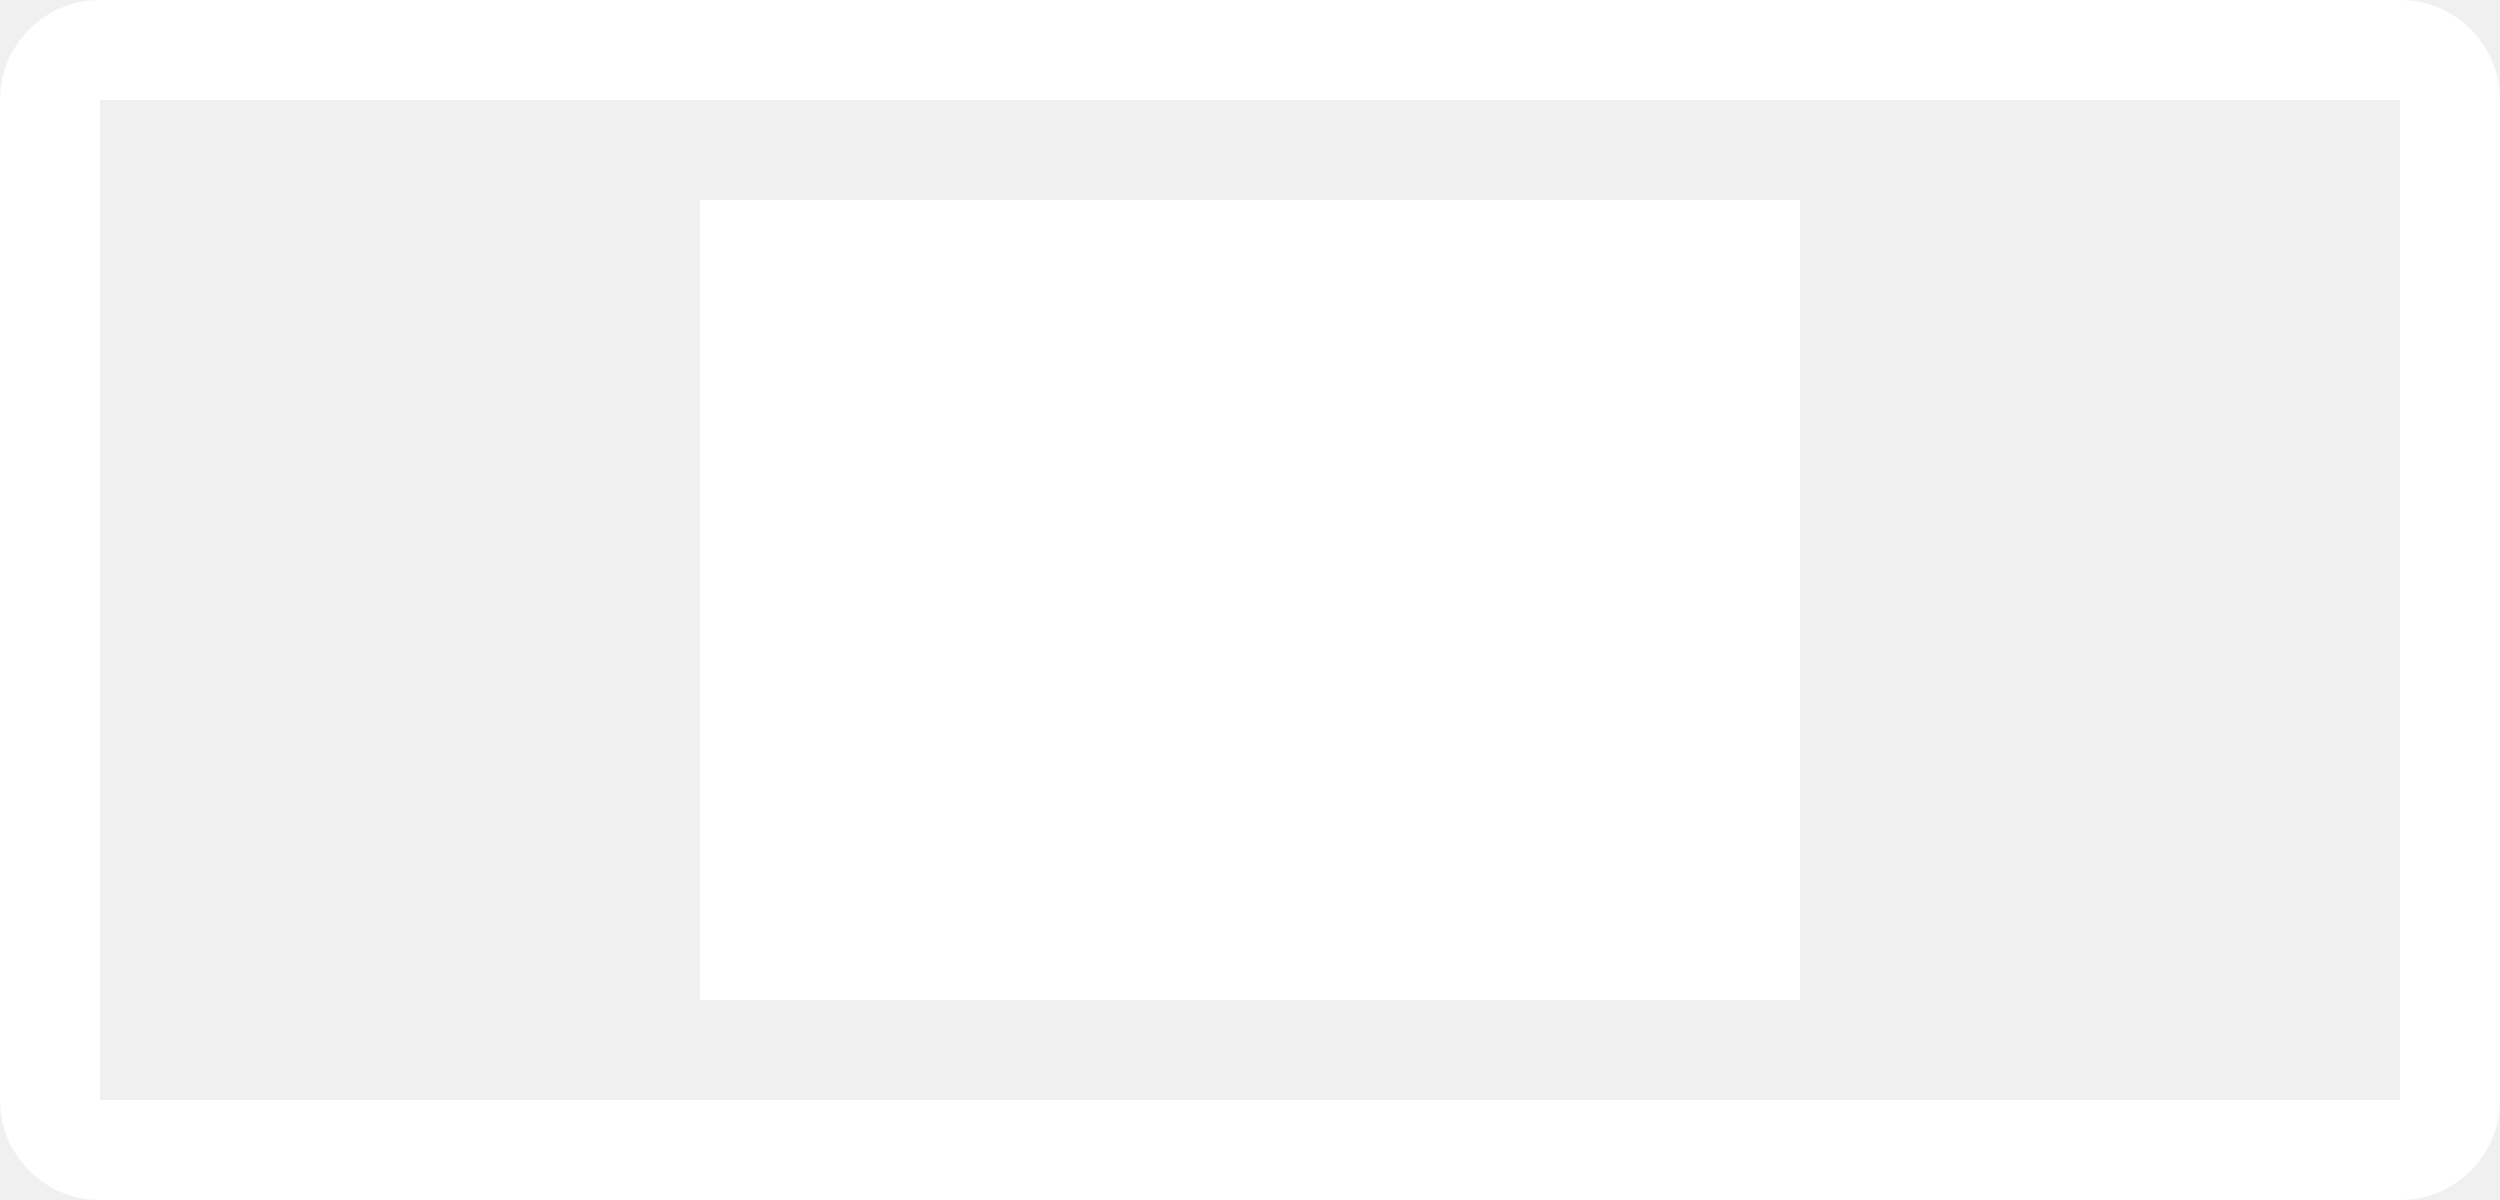
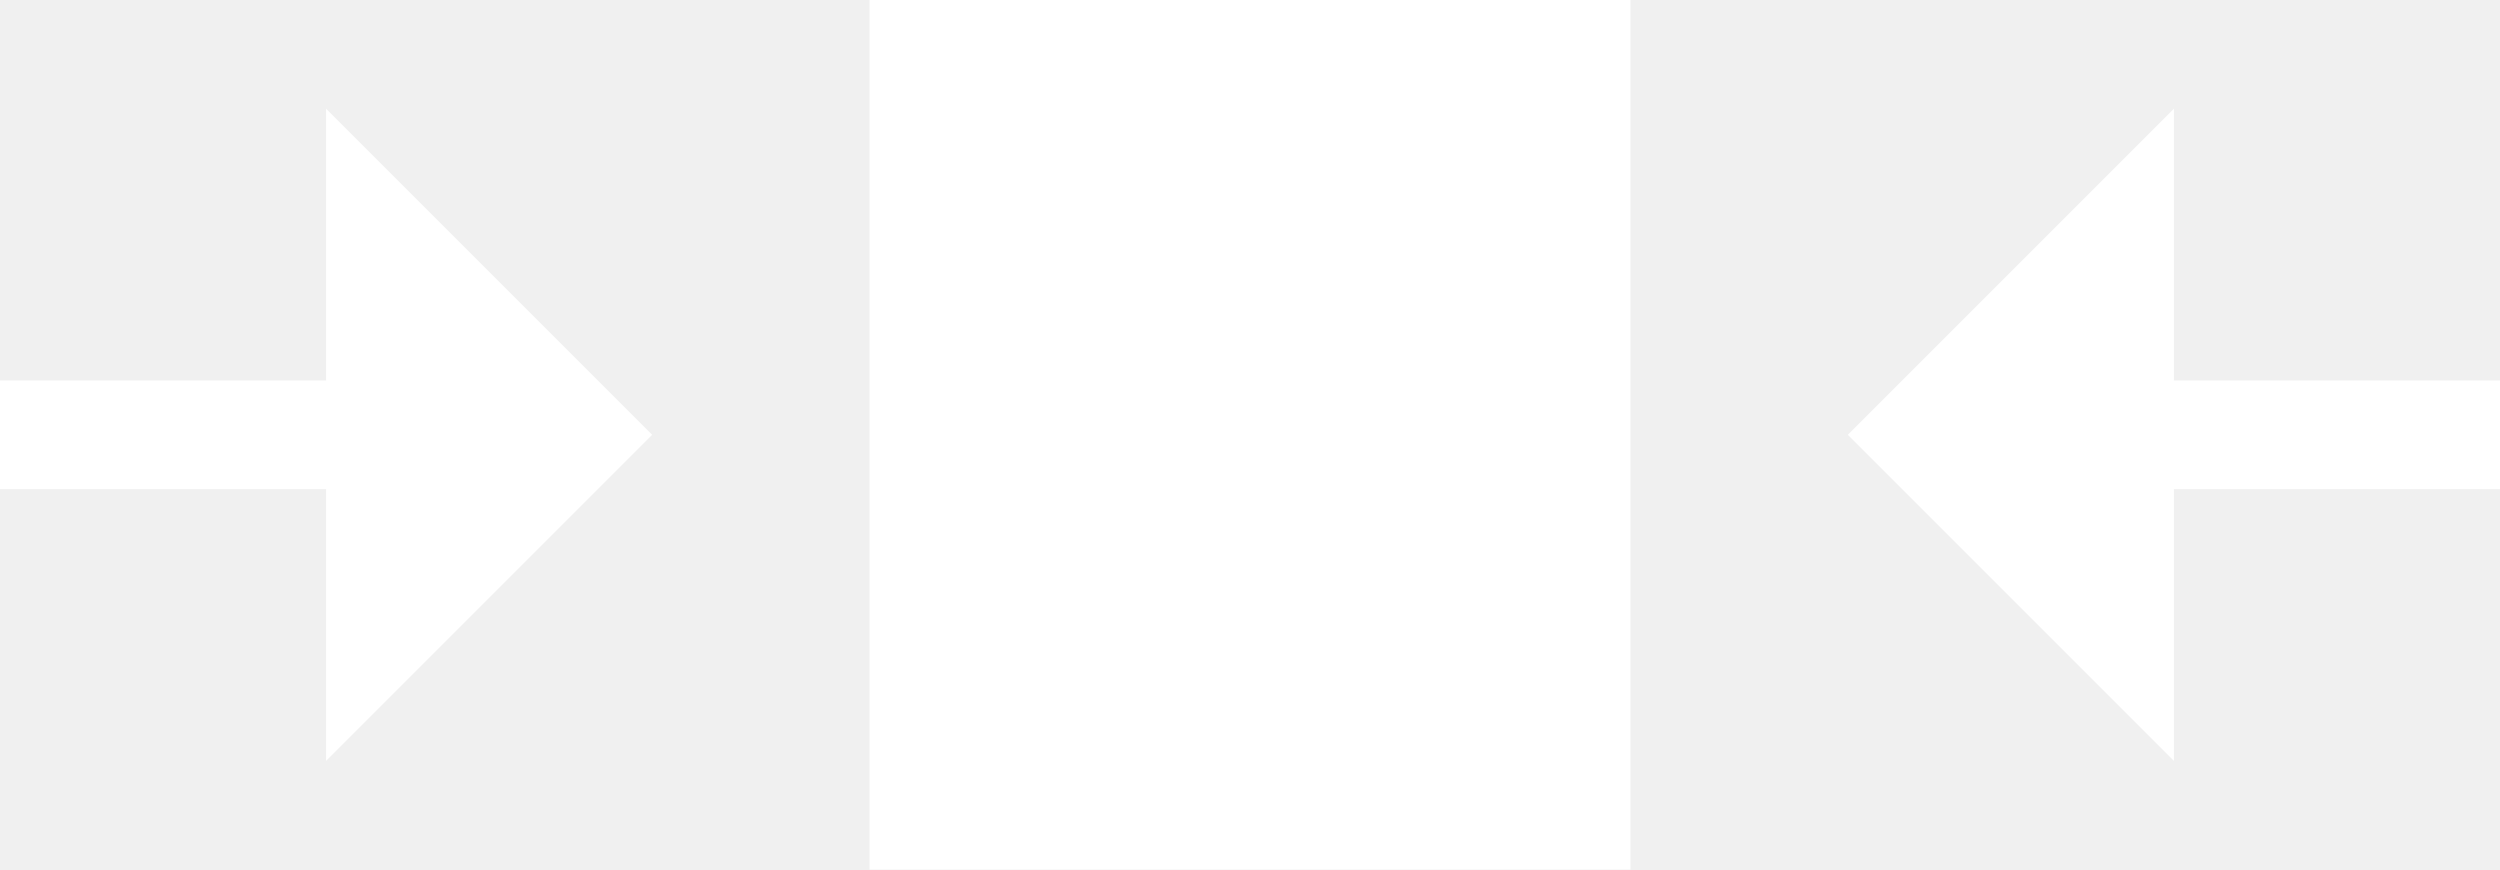
- <svg xmlns="http://www.w3.org/2000/svg" width="25px" height="12px" viewBox="0 0 25 12" version="1.1">
-   <g id="Symbols" stroke="none" stroke-width="1" fill="none" fill-rule="evenodd">
-     <g id="Field/Toggle/3-Buttons-Copy" transform="translate(-141, -5)" fill="#FFFFFF">
-       <path d="M165,5 C165.552,5 166,5.448 166,6 L166,16 C166,16.552 165.552,17 165,17 L142,17 C141.448,17 141,16.552 141,16 L141,6 C141,5.448 141.448,5 142,5 L165,5 Z M165,6 L142,6 L142,16 L165,16 L165,6 Z M159,7 L159,15 L148,15 L148,7 L159,7 Z" id="content_width_small" />
+ <svg xmlns="http://www.w3.org/2000/svg" width="23" height="8" viewBox="0 0 23 8">
+   <g fill="none" fill-rule="evenodd" class="symbols">
+     <g fill="#FFF" class="3_buttons_copy_2" transform="translate(-141 -7)">
+       <g class="content_width_small" transform="translate(141 7)">
+         <rect width="7" height="8" x="8" class="o_graphic" />
+         <polygon fill-rule="nonzero" points="3 1 6 4 3 7 3 4.5 0 4.5 0 3.5 3 3.5" class="o_graphic" />
+         <polygon fill-rule="nonzero" points="20 1 17 4 20 7 20 4.5 23 4.5 23 3.5 20 3.5" class="o_graphic" />
+       </g>
    </g>
  </g>
</svg>
